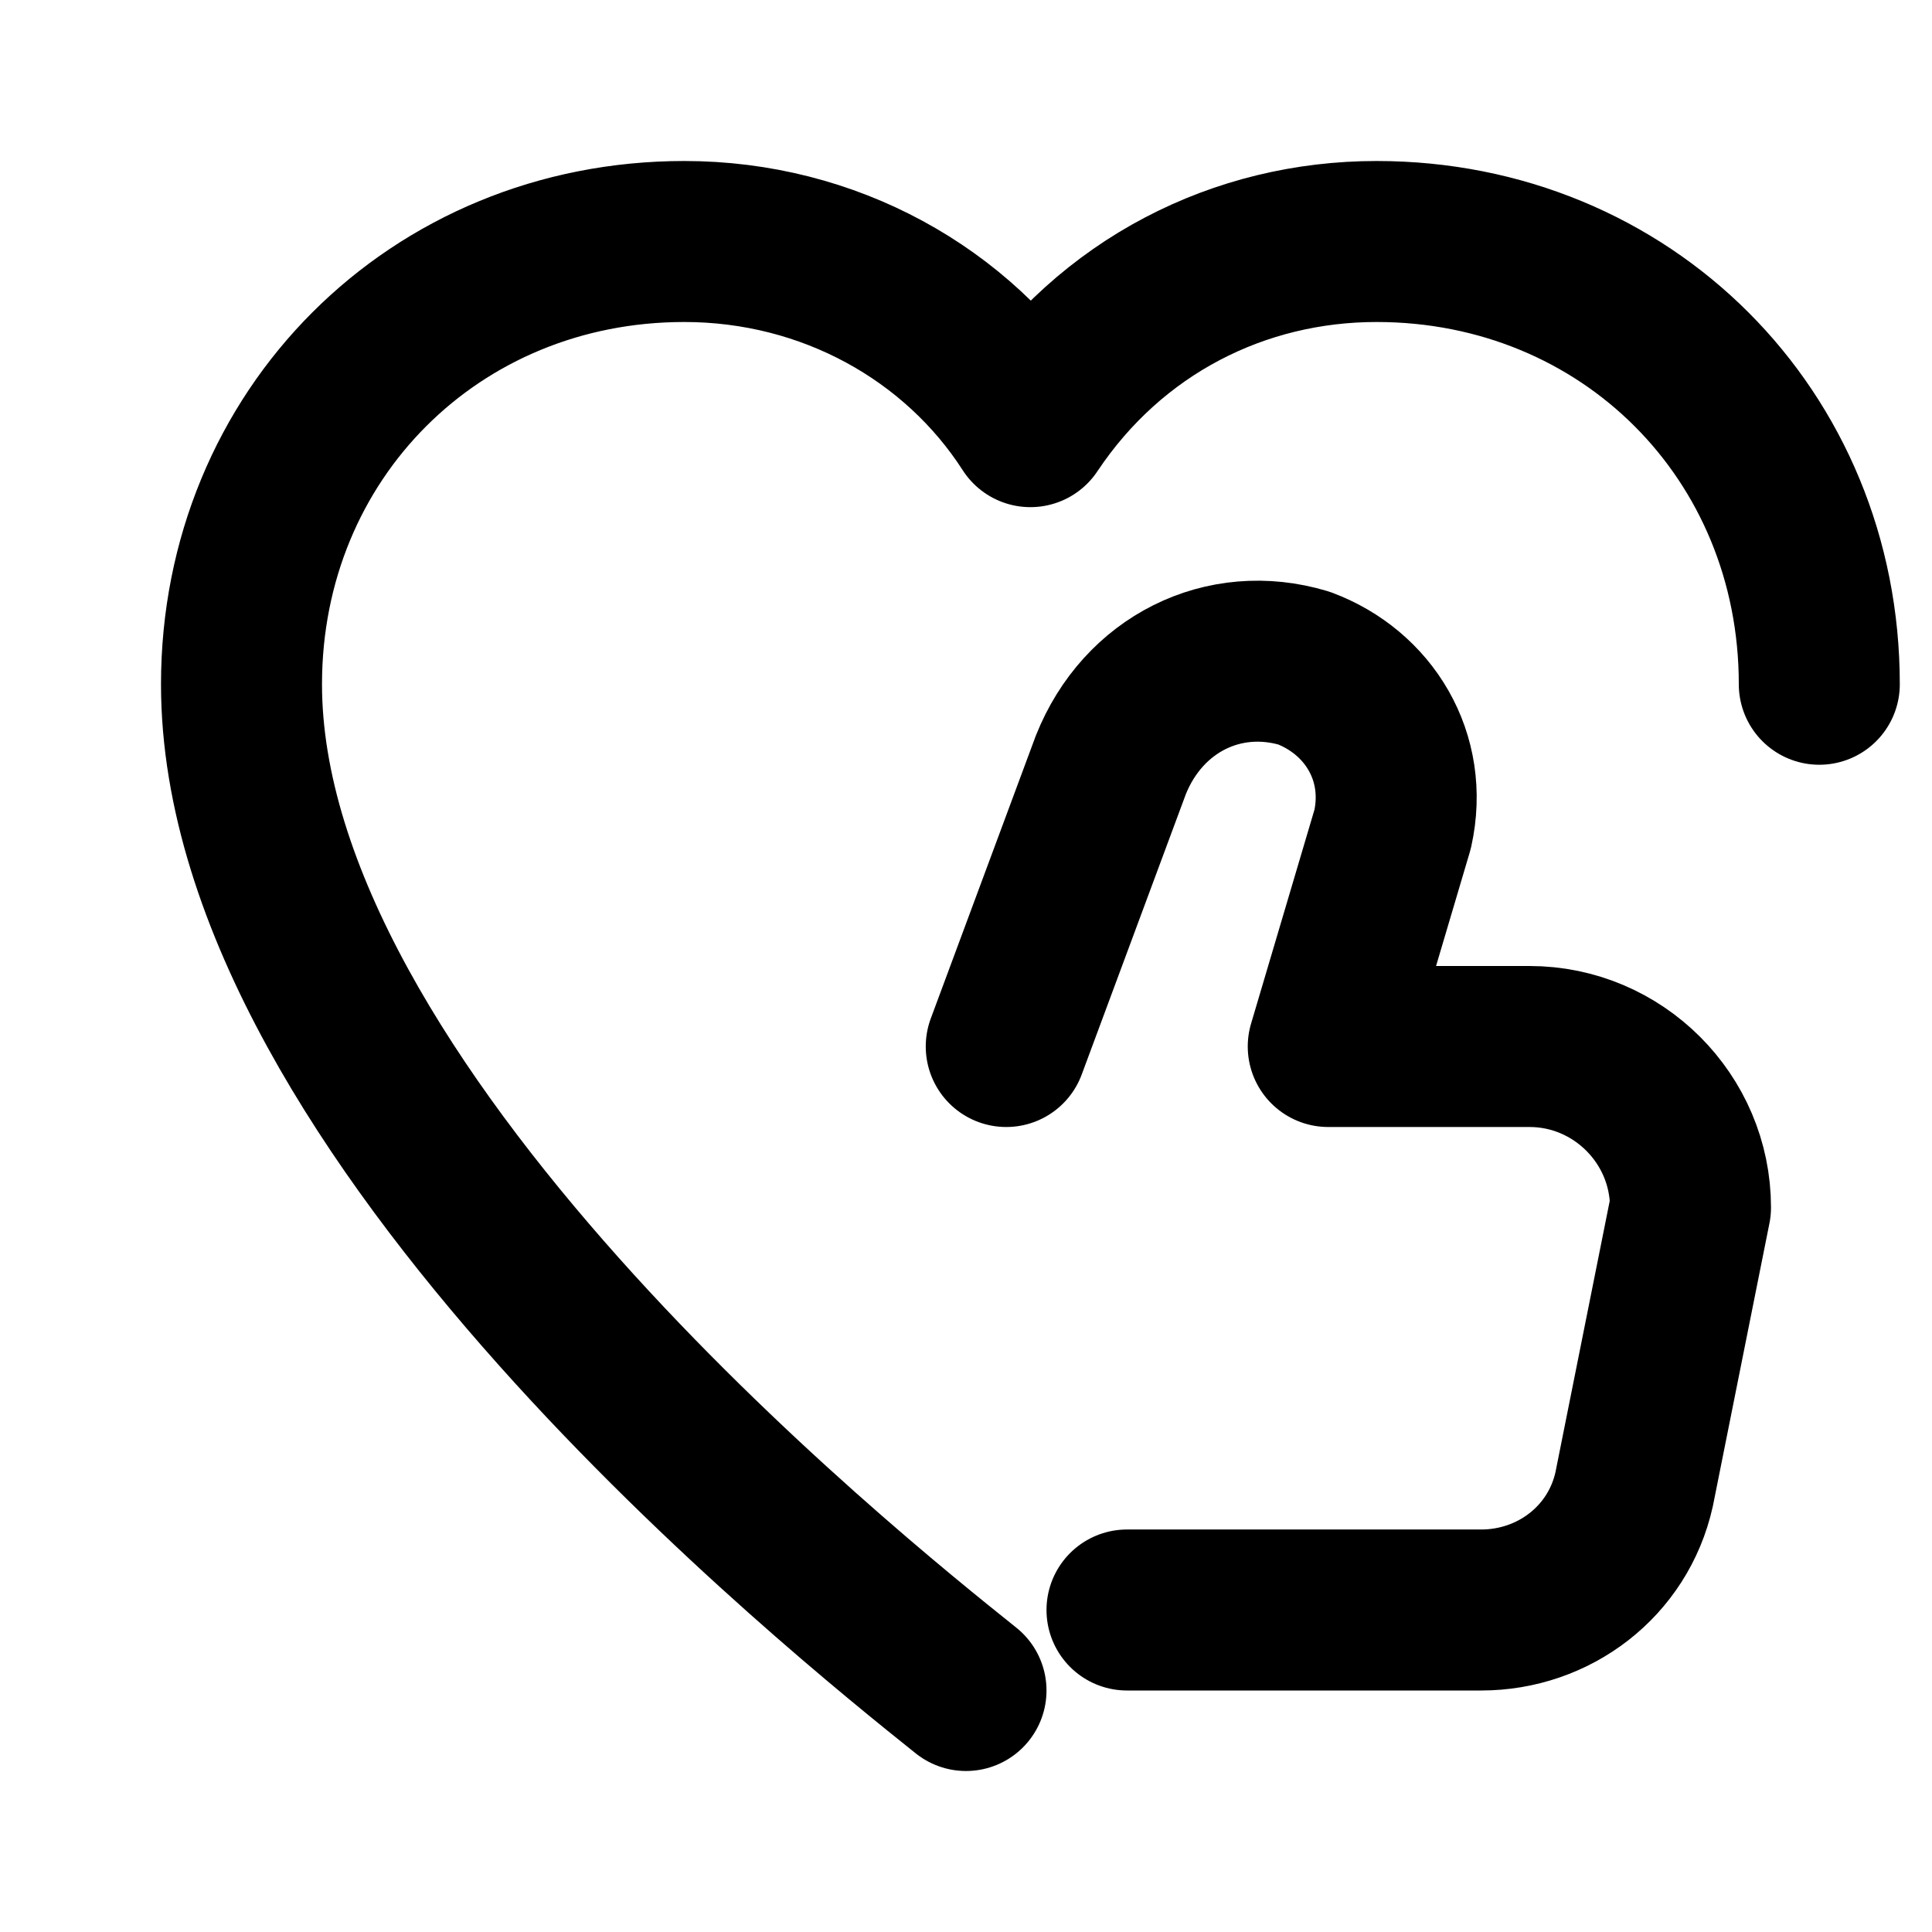
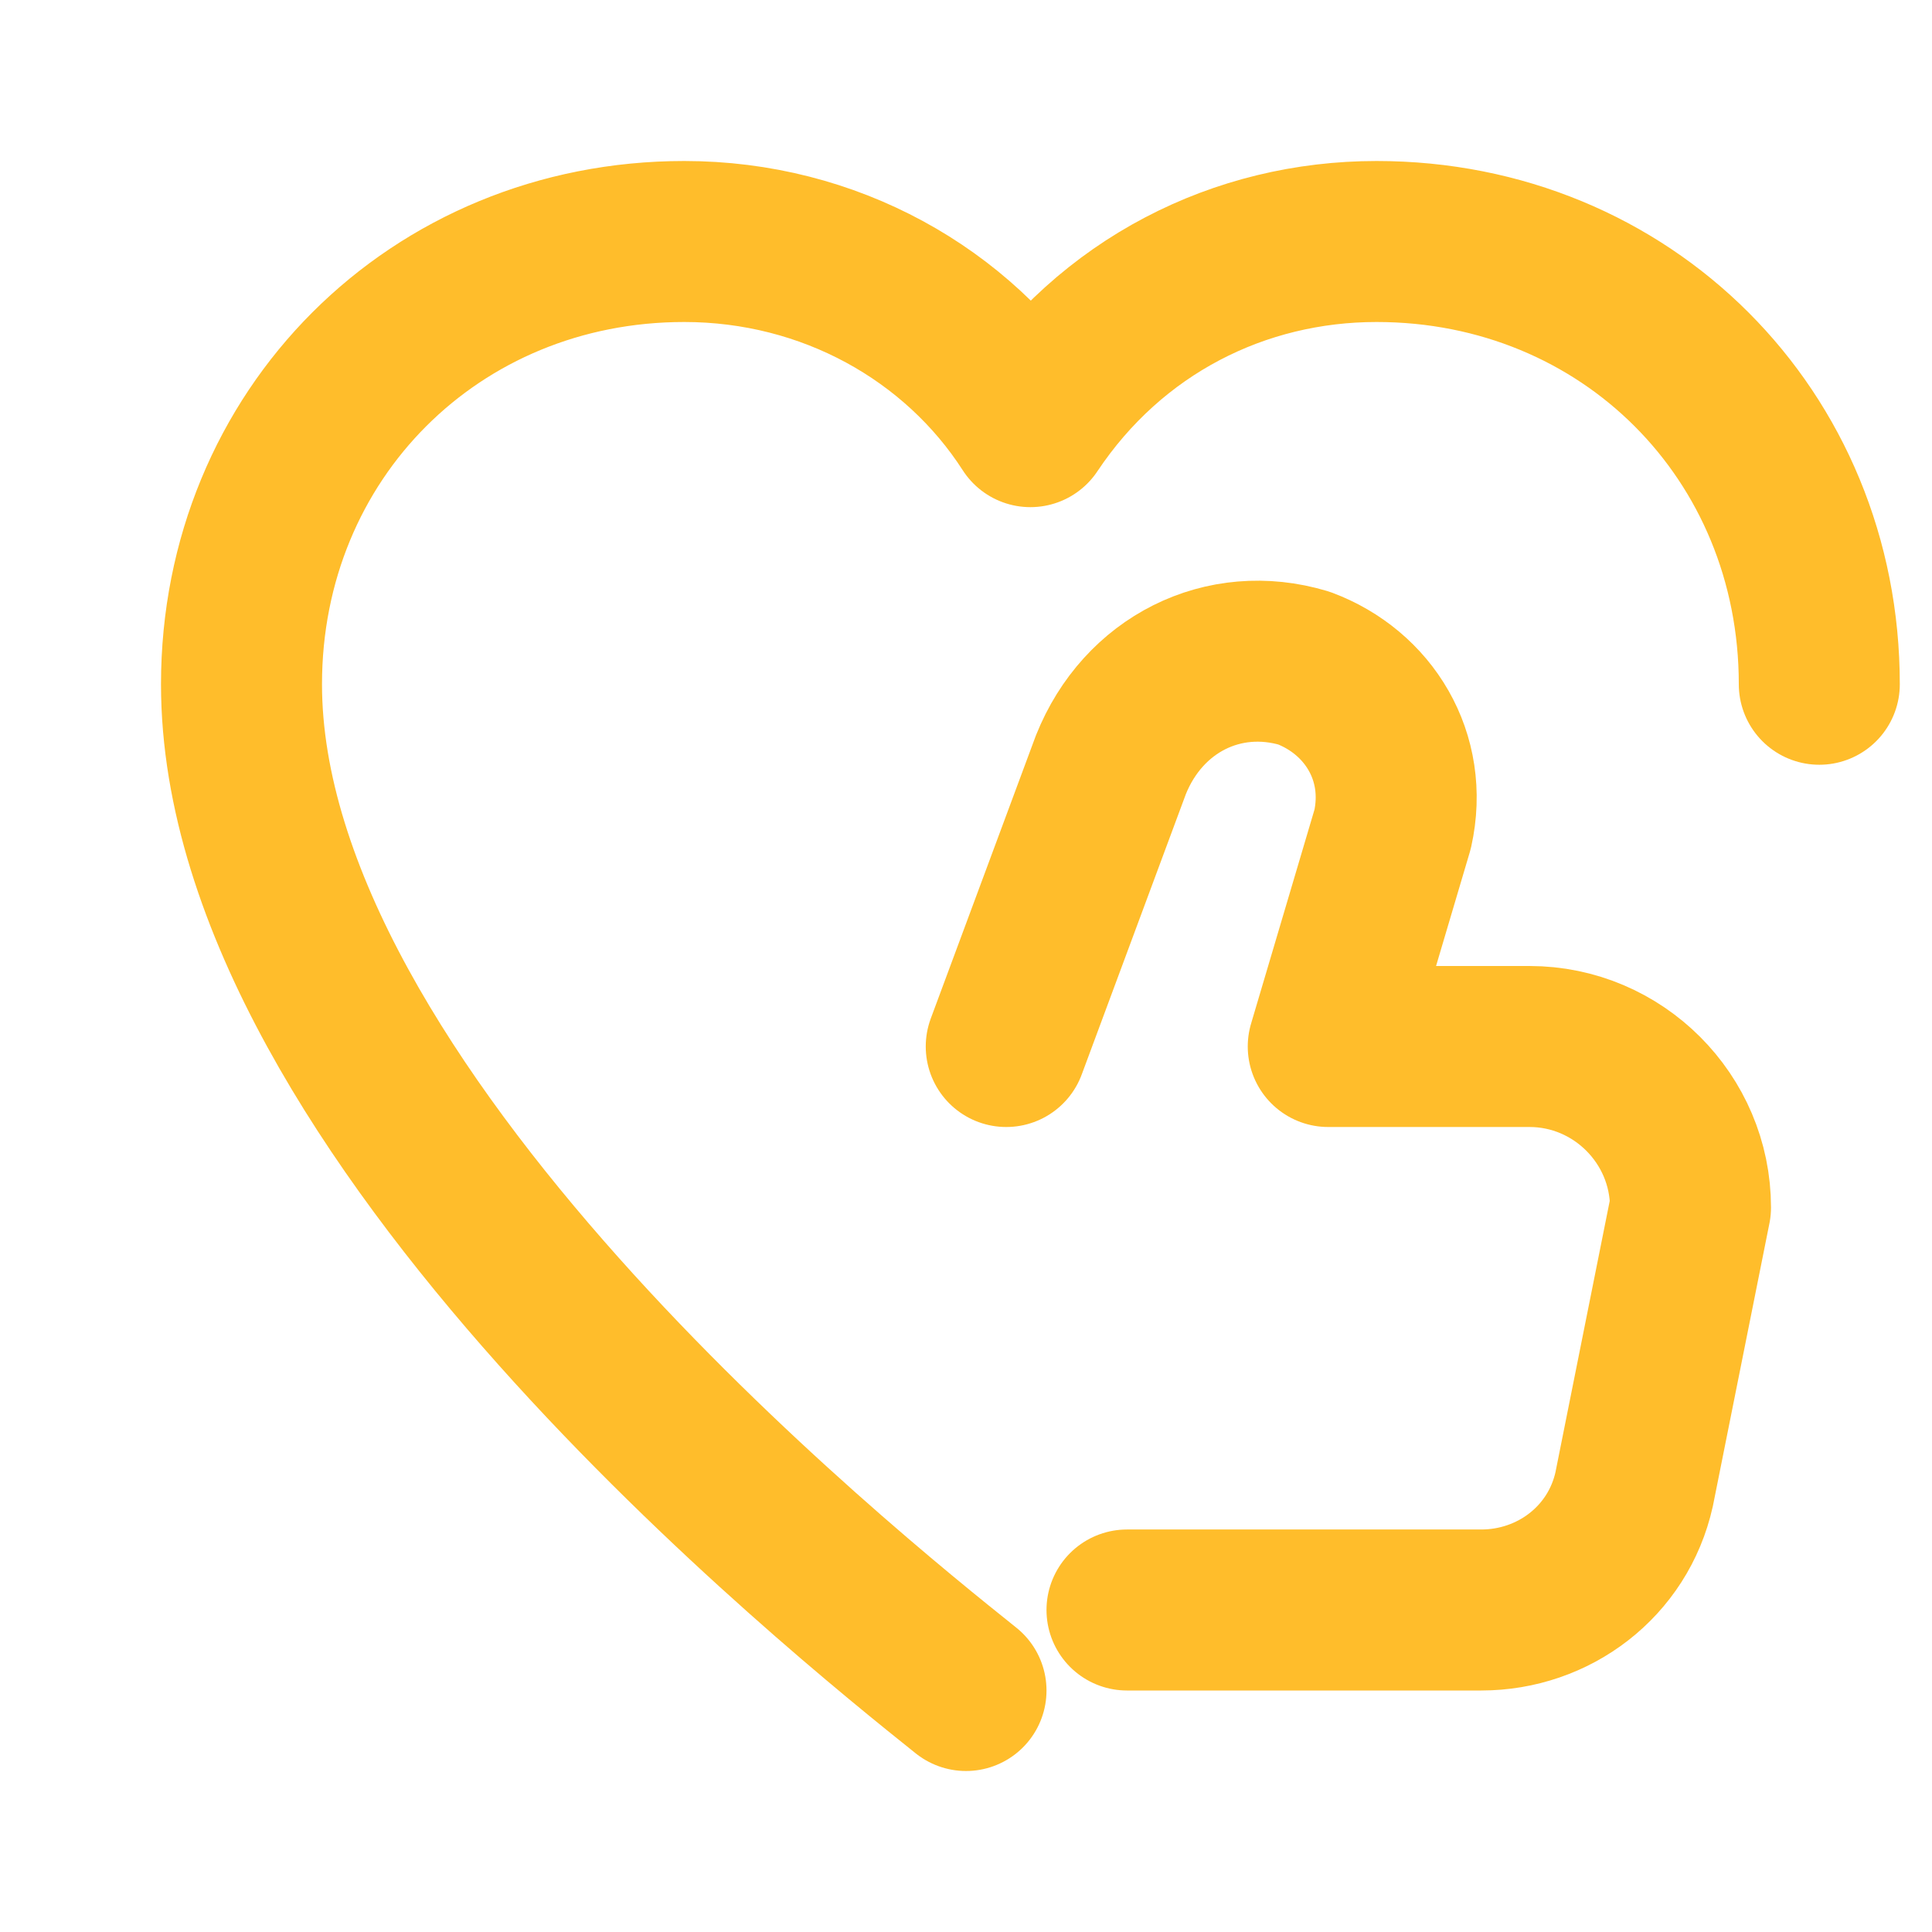
- <svg xmlns="http://www.w3.org/2000/svg" viewBox="0 0 24 24" width="24" height="24" fill="none" stroke="currentColor" stroke-width="2" stroke-linecap="round" stroke-linejoin="round">
+ <svg xmlns="http://www.w3.org/2000/svg" viewBox="0 0 24 24" width="24" height="24" fill="none" stroke="#ffbd2b" stroke-width="2" stroke-linecap="round" stroke-linejoin="round">
  <path d="M 12 21 C 10.5 19.8 3 13.8 3 8.5 C 3 5.4 5.4 3 8.5 3 C 10.3 3 11.9 3.9 12.8 5.3 M 12.8 5.3 C 13.8 3.8 15.4 3 17.1 3 C 20.2 3 22.6 5.4 22.6 8.5" />
  <path d="M 12.5 13 L 13.8 9.5 C 14.2 8.5 15.2 8 16.2 8.3 C 17 8.6 17.5 9.4 17.3 10.3 L 16.5 13 L 19 13 C 20.1 13 21 13.9 21 15 L 20.3 18.5 C 20.1 19.4 19.3 20 18.4 20 L 14 20" />
</svg>
